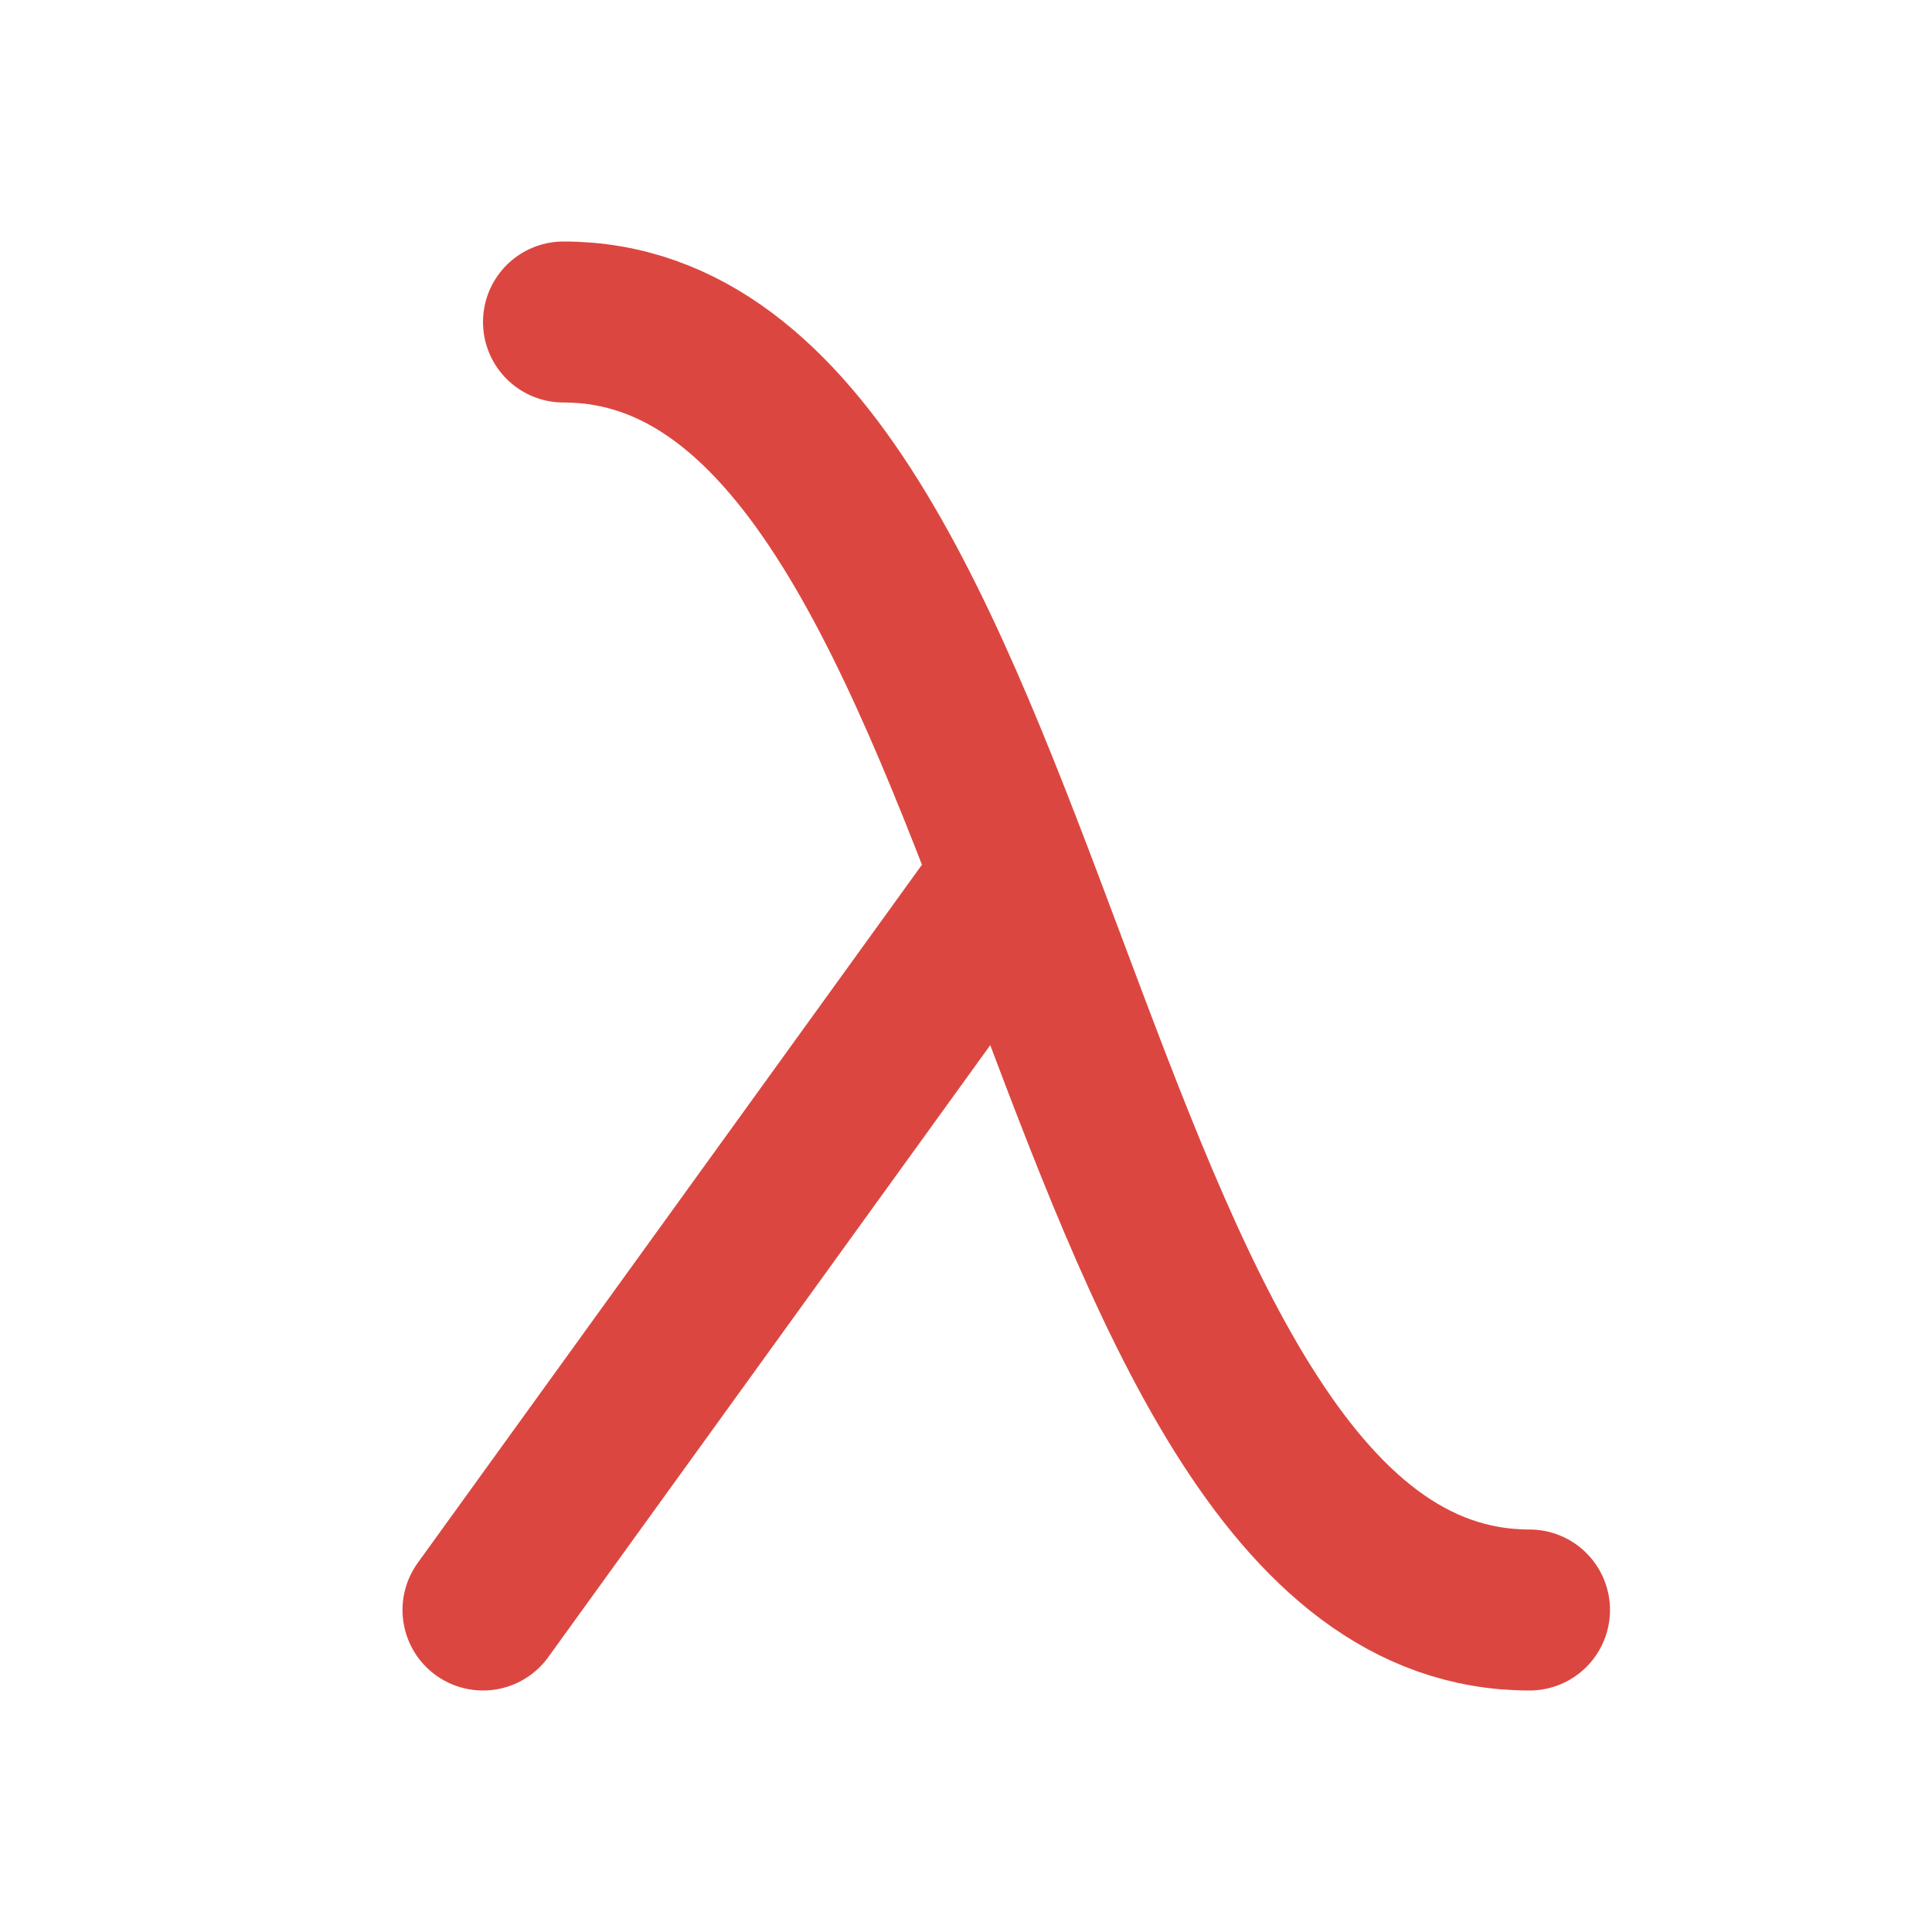
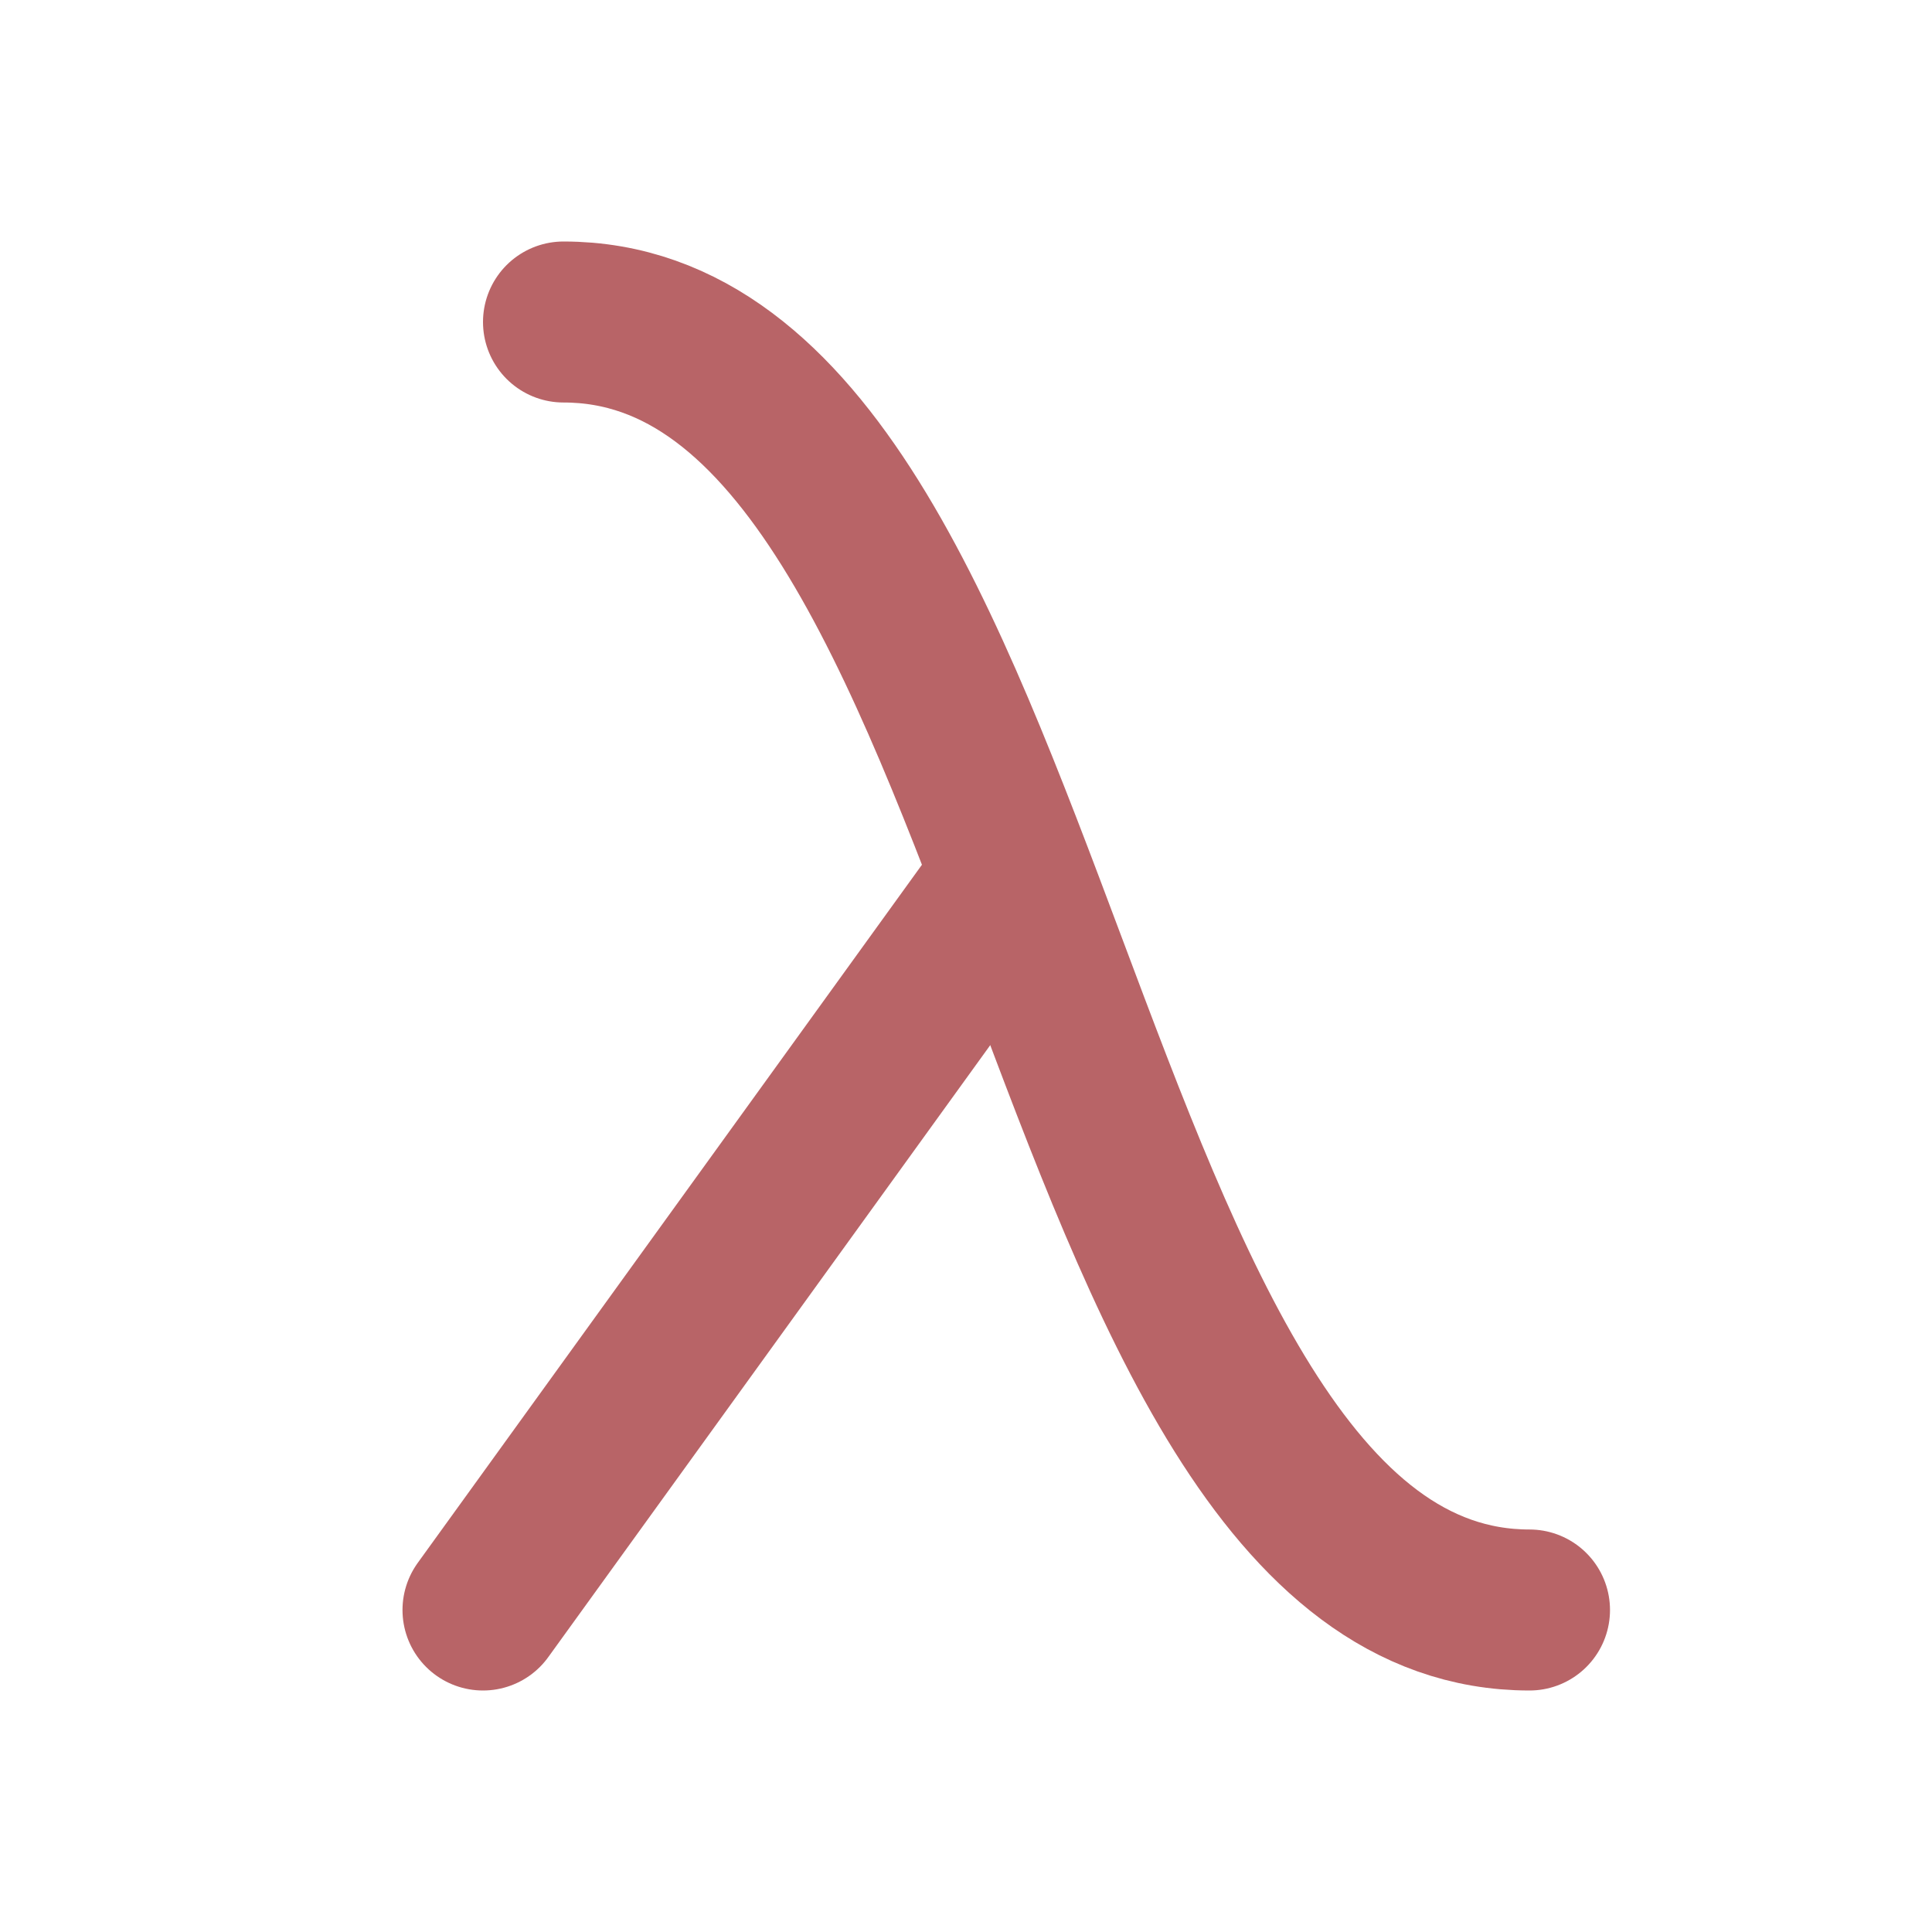
- <svg xmlns="http://www.w3.org/2000/svg" width="24" height="24" viewBox="0 0 24 24" fill="none" stroke="#db4740" stroke-width="2" stroke-linecap="round" stroke-linejoin="round" class="icon icon-tabler icons-tabler-outline icon-tabler-lambda">
+ <svg xmlns="http://www.w3.org/2000/svg" width="24" height="24" viewBox="0 0 24 24" fill="none" stroke="#b86467" stroke-width="2" stroke-linecap="round" stroke-linejoin="round" class="icon icon-tabler icons-tabler-outline icon-tabler-lambda">
  <path stroke="none" d="M0 0h24v24H0z" fill="none" />
  <path d="M6 20l6.5 -9" />
  <path d="M19 20c-6 0 -6 -16 -12 -16" />
</svg>
